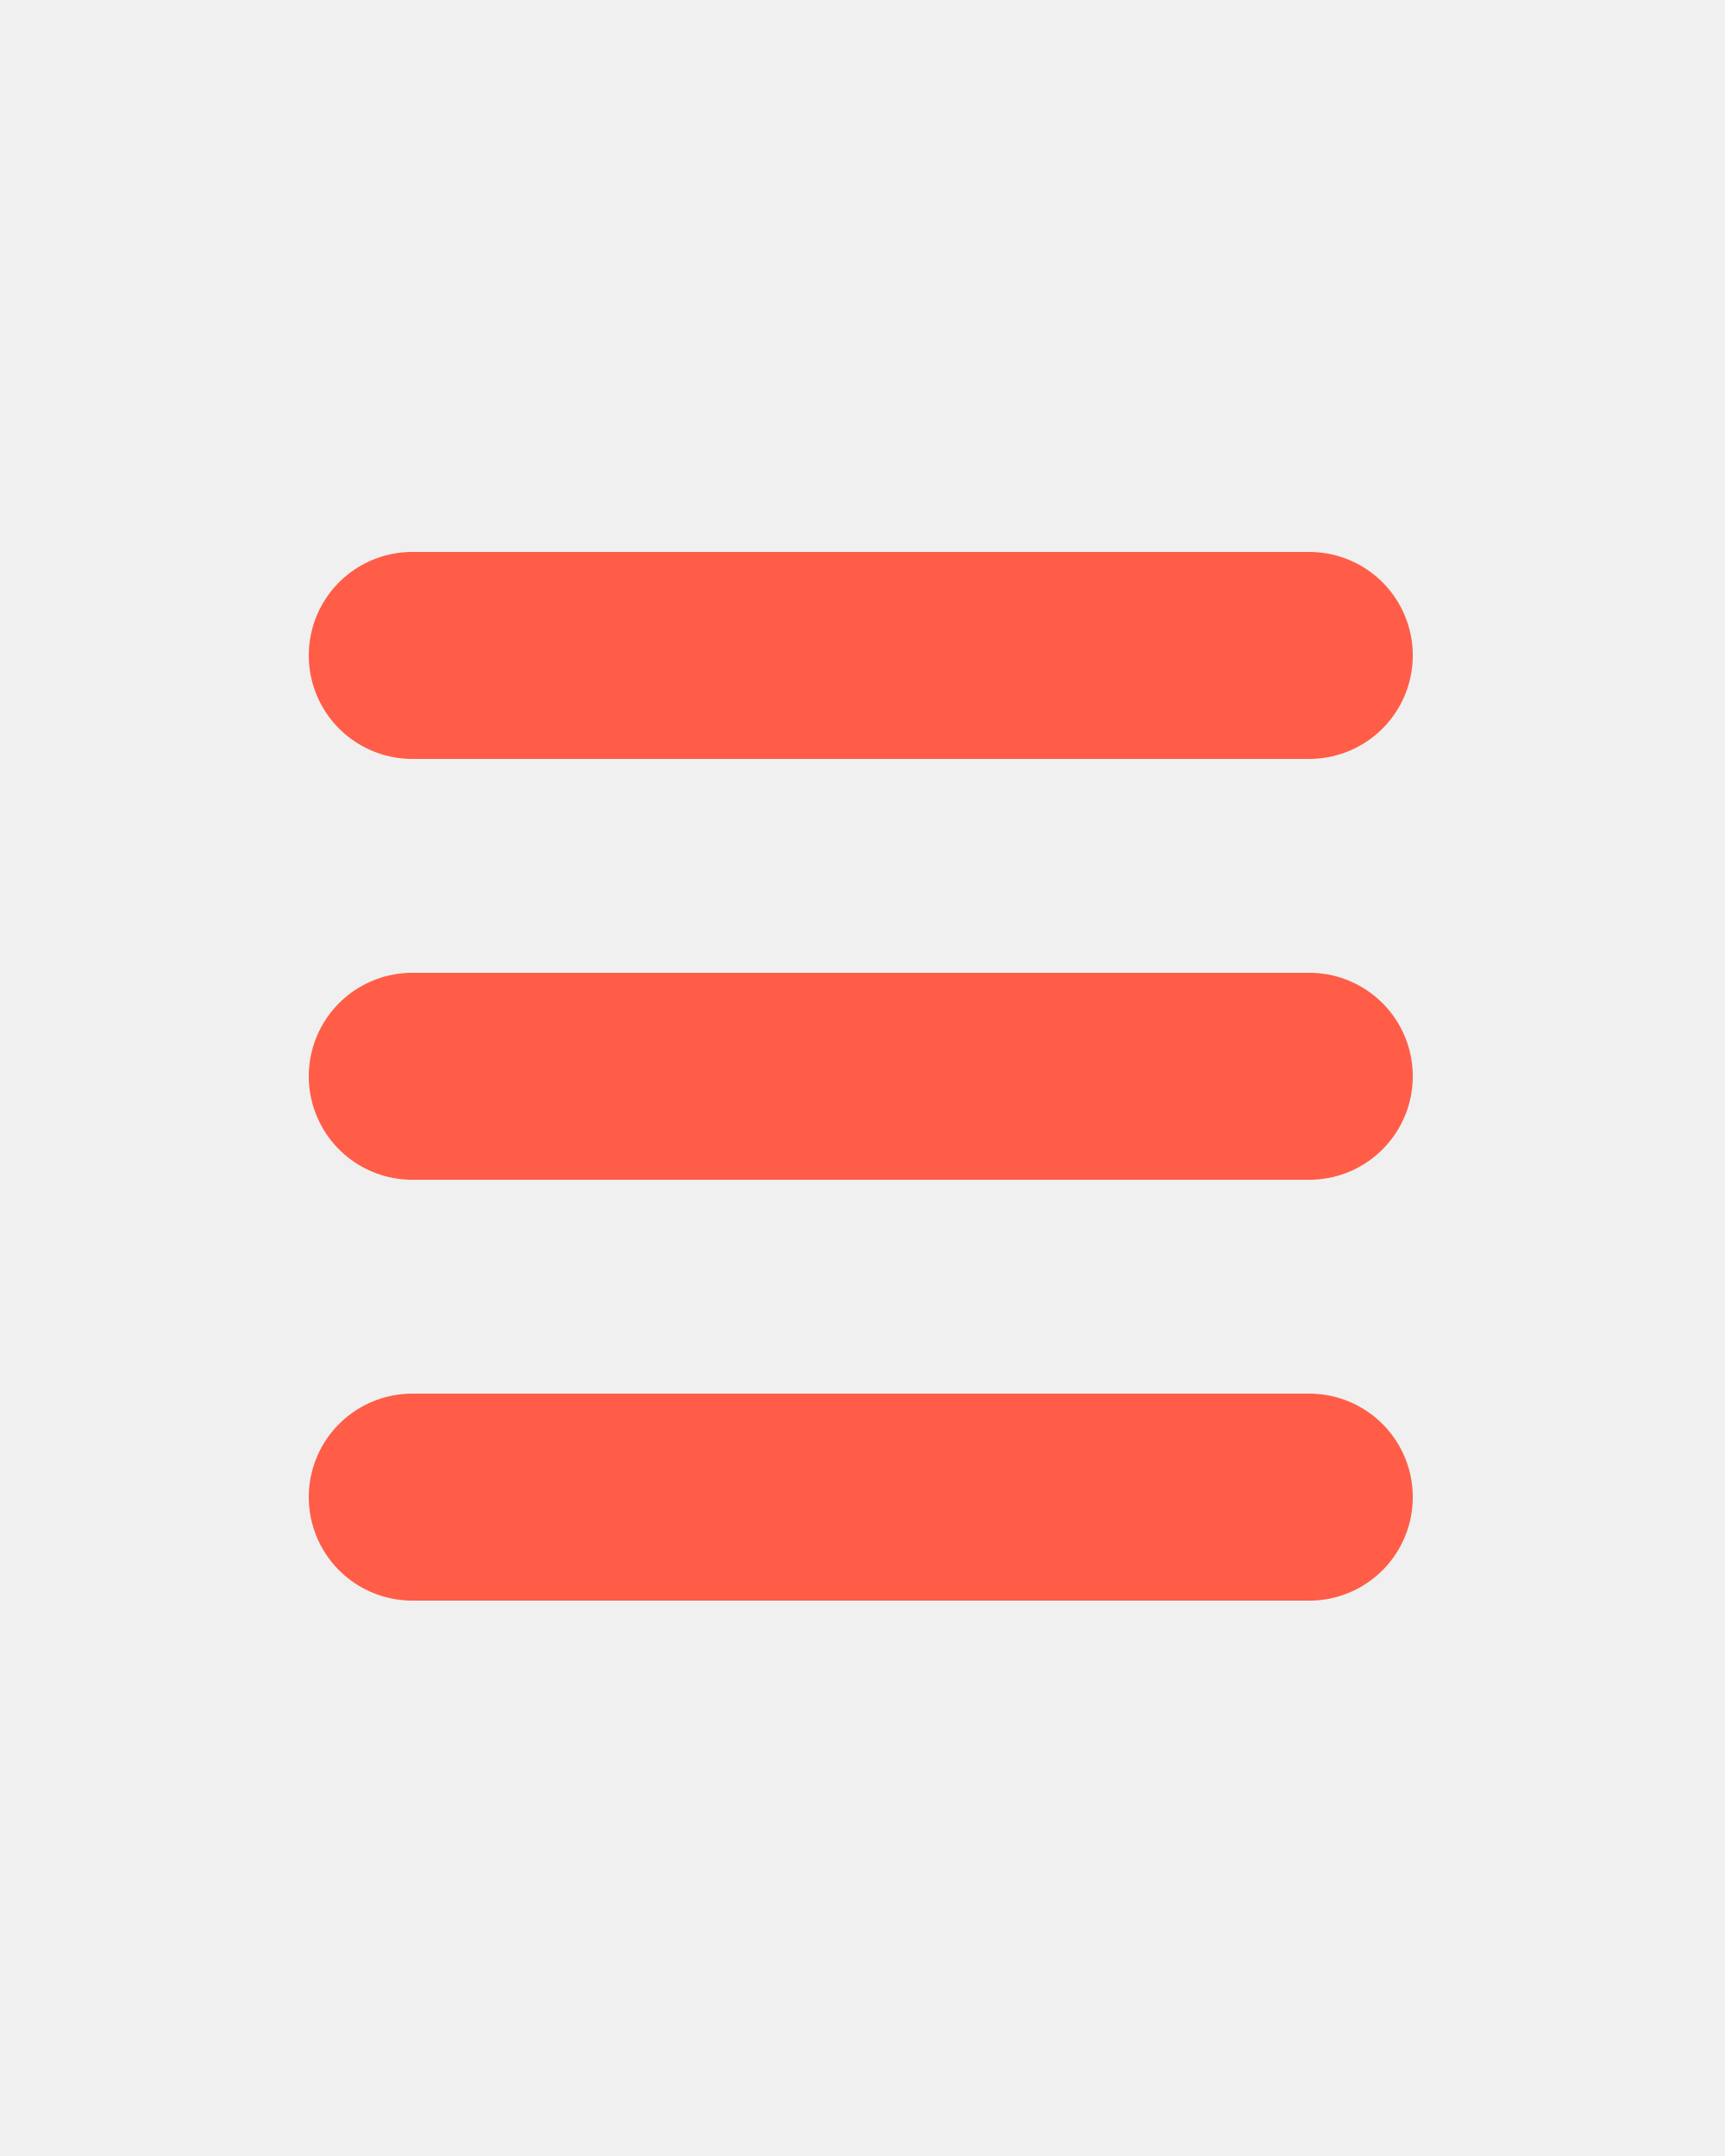
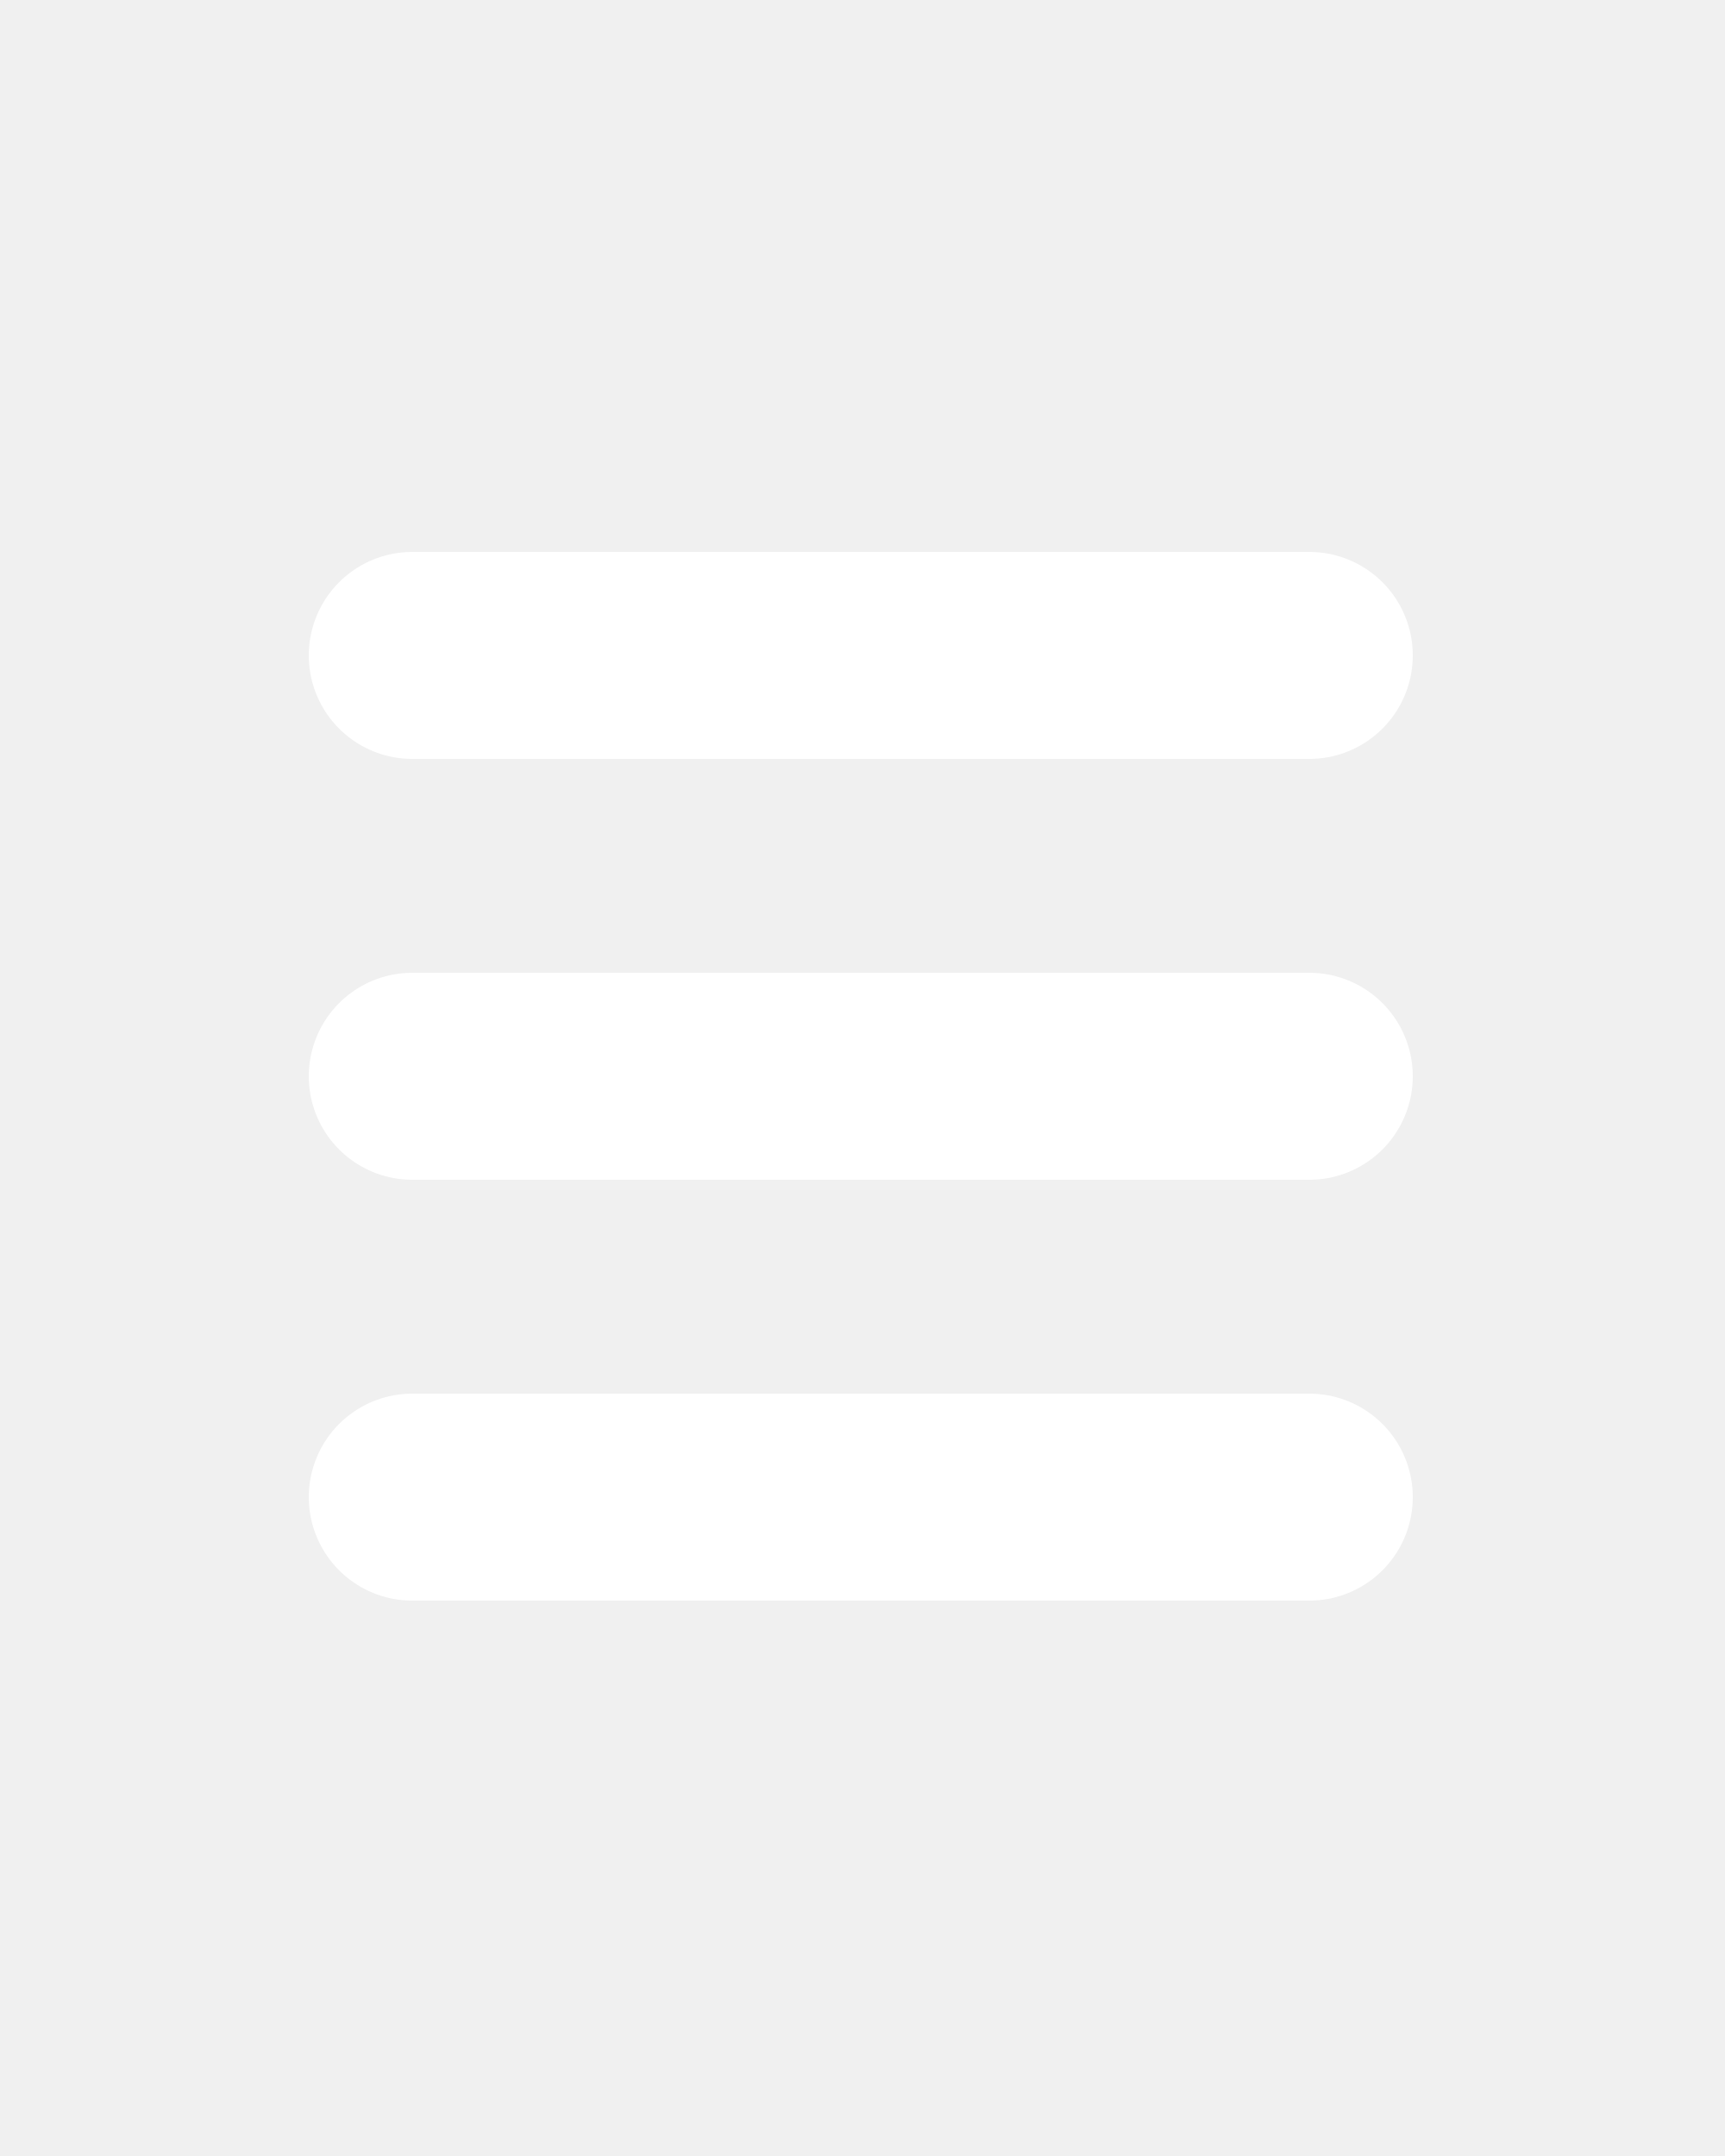
<svg xmlns="http://www.w3.org/2000/svg" version="1.1" id="Layer_1" x="0px" y="0px" viewBox="0 0 100 125" style="enable-background:new 0 0 100 125;" xml:space="preserve">
  <style type="text/css">
- 	.st0{fill:none;stroke:#ff5d47;stroke-width:12;stroke-linecap:round;stroke-miterlimit:10;}
+ 	.st0{fill:none;stroke:#ffffff;stroke-width:12;stroke-linecap:round;stroke-miterlimit:10;}
</style>
  <line class="st0" x1="23.9" y1="38" x2="75.9" y2="38" />
  <line class="st0" x1="23.9" y1="62.4" x2="75.9" y2="62.4" />
  <line class="st0" x1="23.9" y1="86.8" x2="75.9" y2="86.8" />
</svg>
